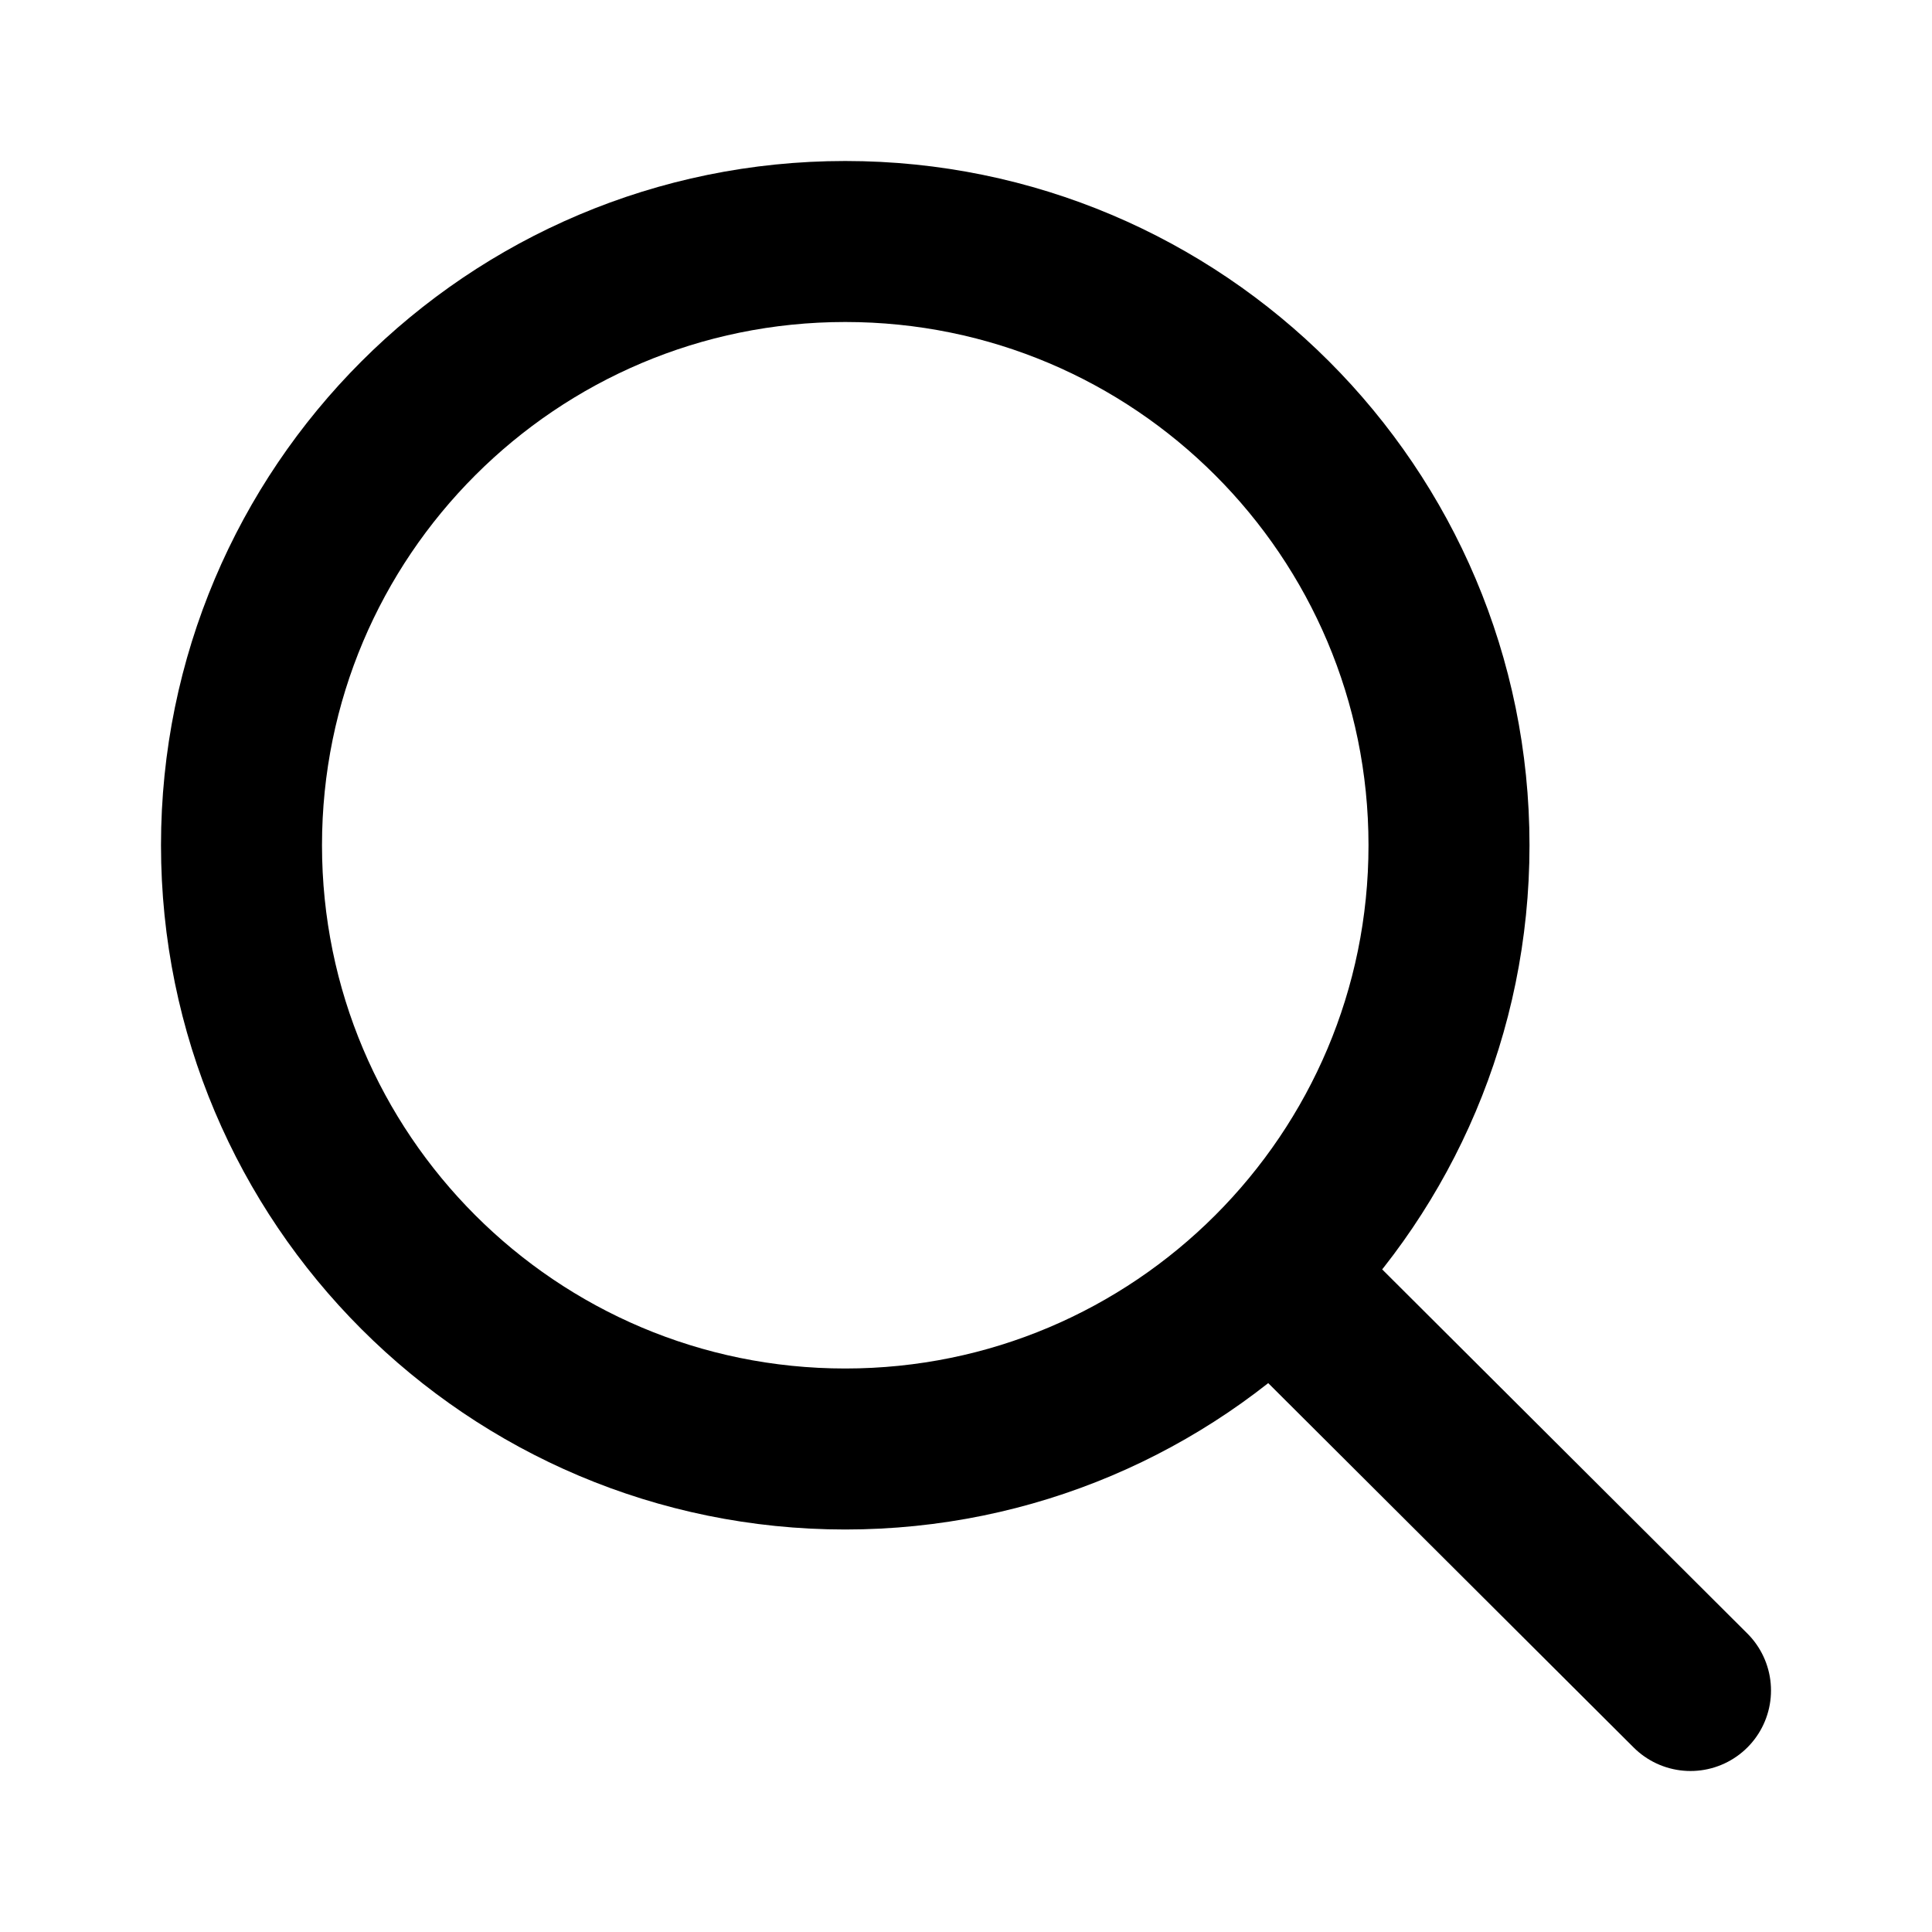
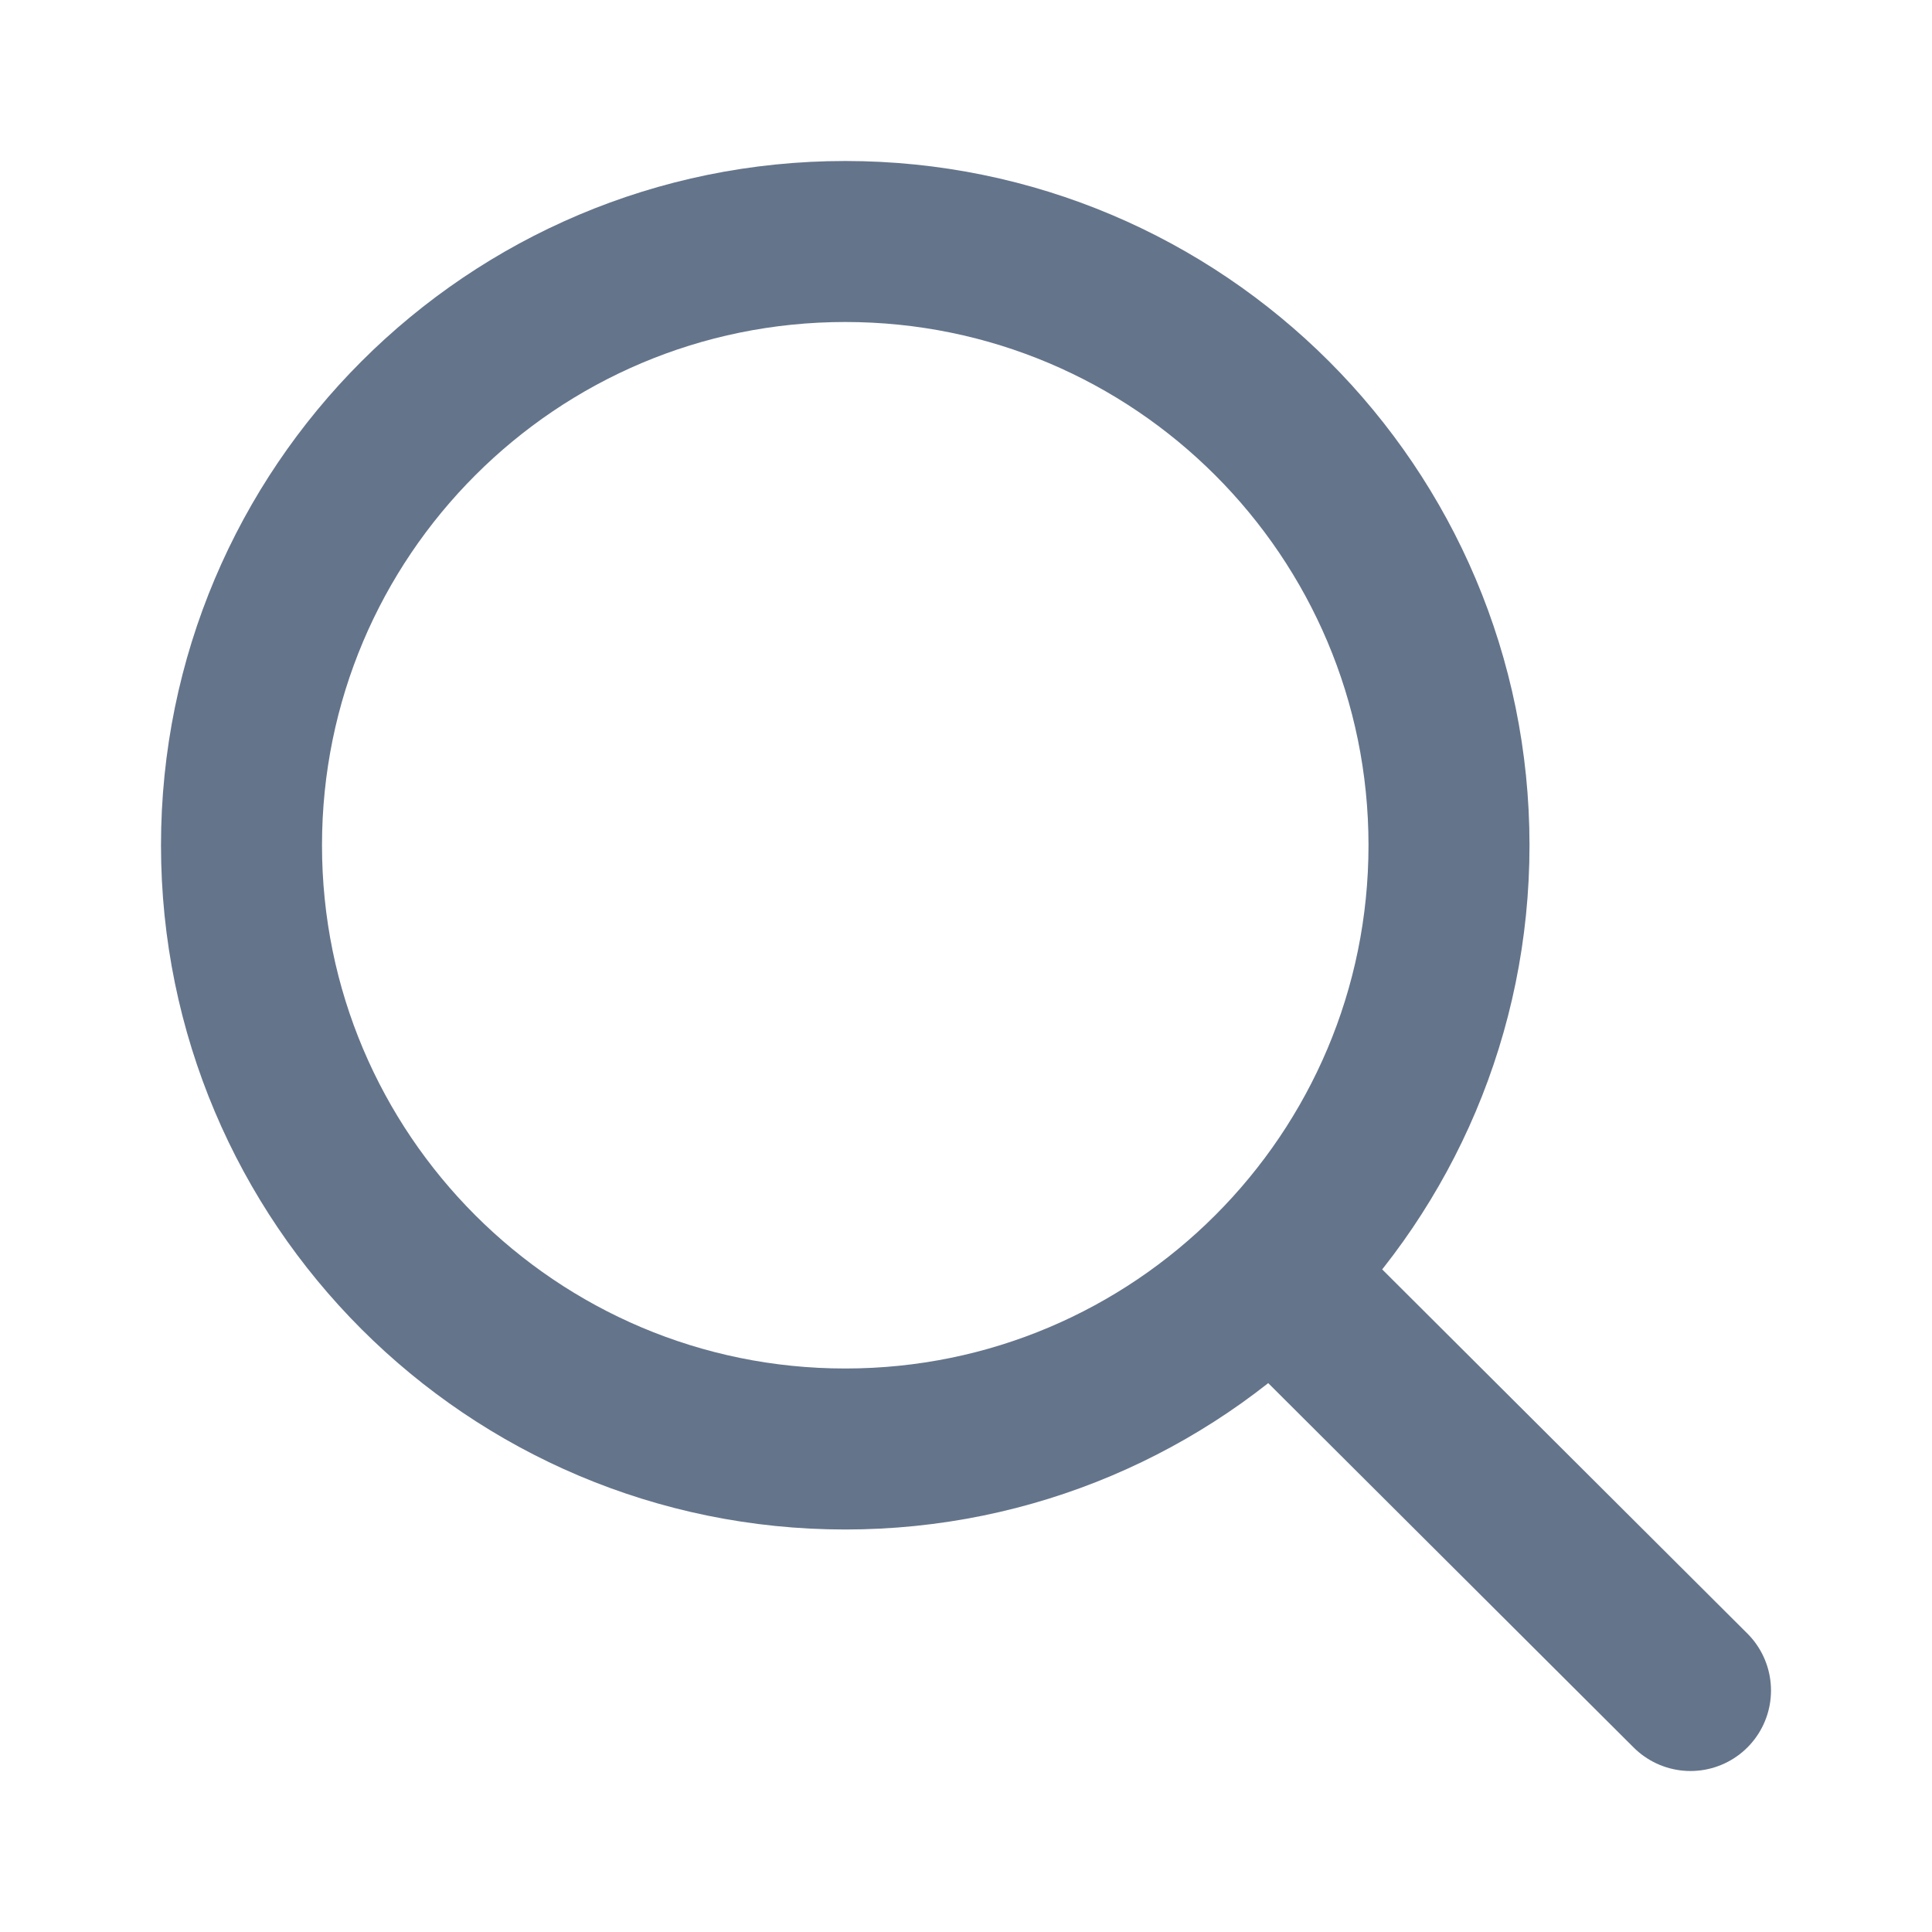
<svg xmlns="http://www.w3.org/2000/svg" width="800px" height="800px" viewBox="0 0 24 24" fill="none">
-   <path d="M15.796 15.811L21 21M18 10.5C18 14.642 14.642 18 10.5 18C6.358 18 3 14.642 3 10.5C3 6.358 6.358 3 10.5 3C14.642 3 18 6.358 18 10.5Z" stroke="#000000" stroke-width="2" stroke-linecap="round" stroke-linejoin="round" />
+   <path d="M15.796 15.811L21 21M18 10.5C18 14.642 14.642 18 10.5 18C6.358 18 3 14.642 3 10.5C3 6.358 6.358 3 10.5 3C14.642 3 18 6.358 18 10.5Z" stroke="#64748b" stroke-width="2" stroke-linecap="round" stroke-linejoin="round" />
</svg>
